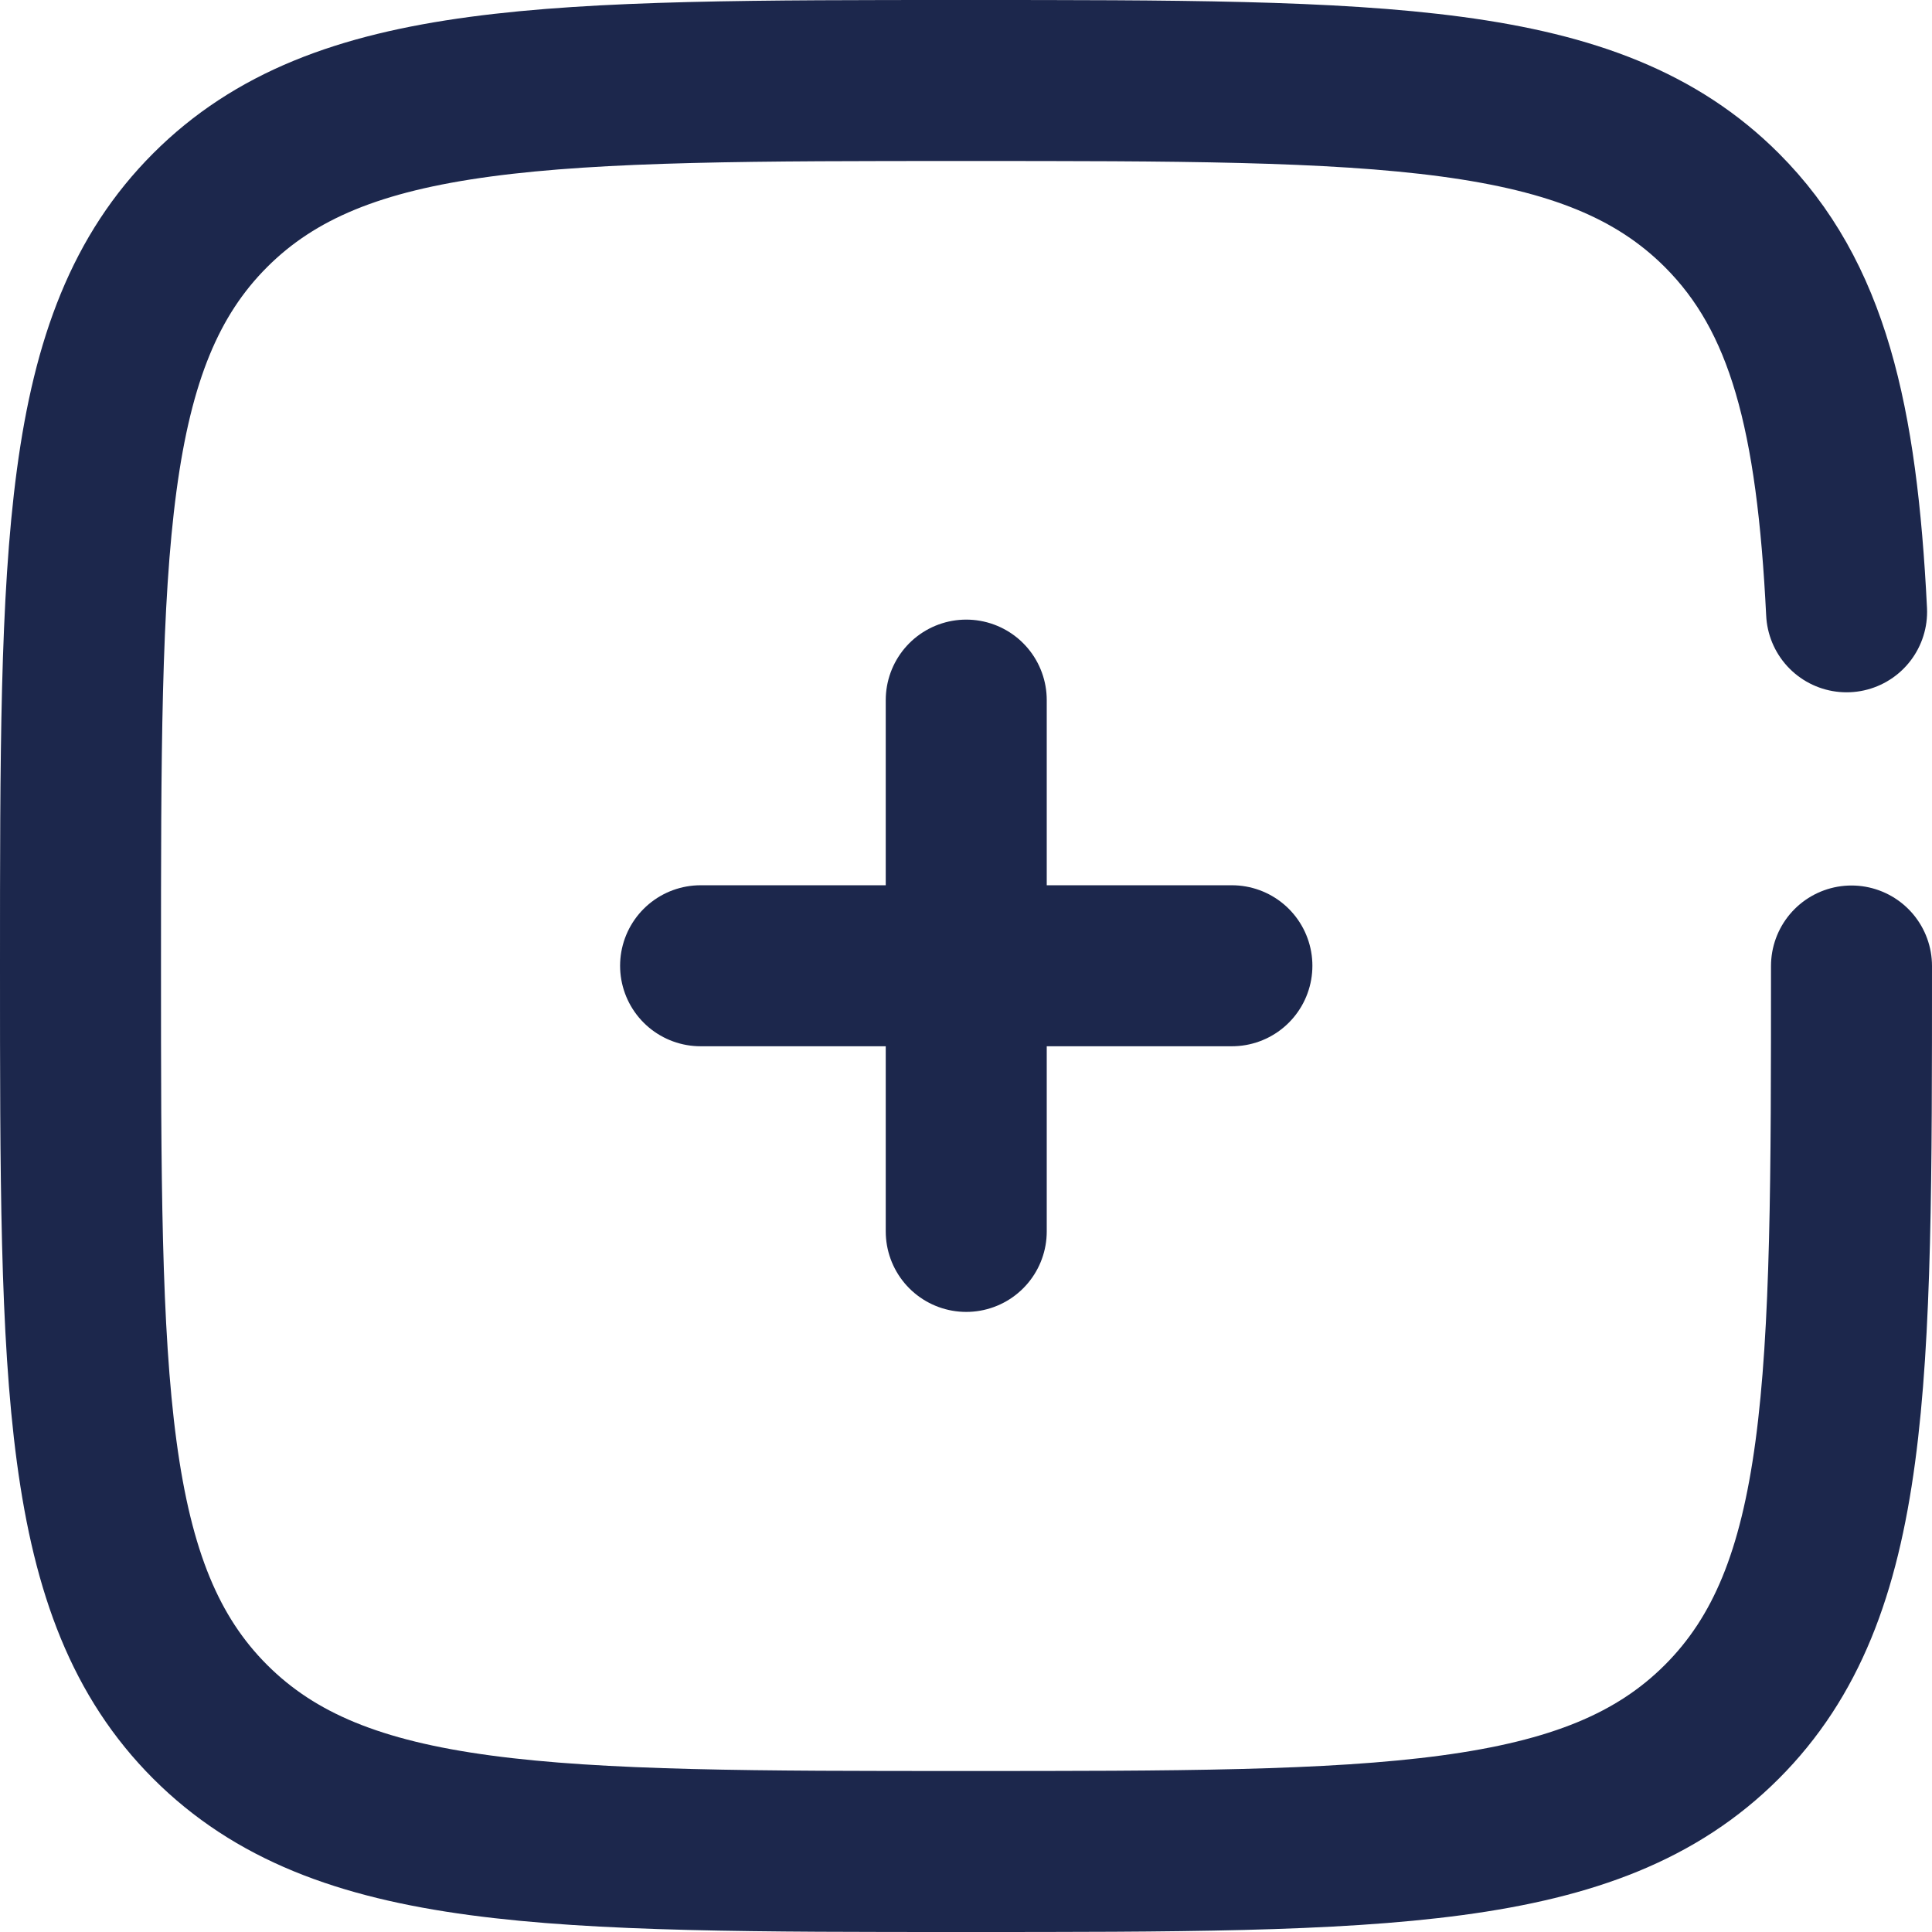
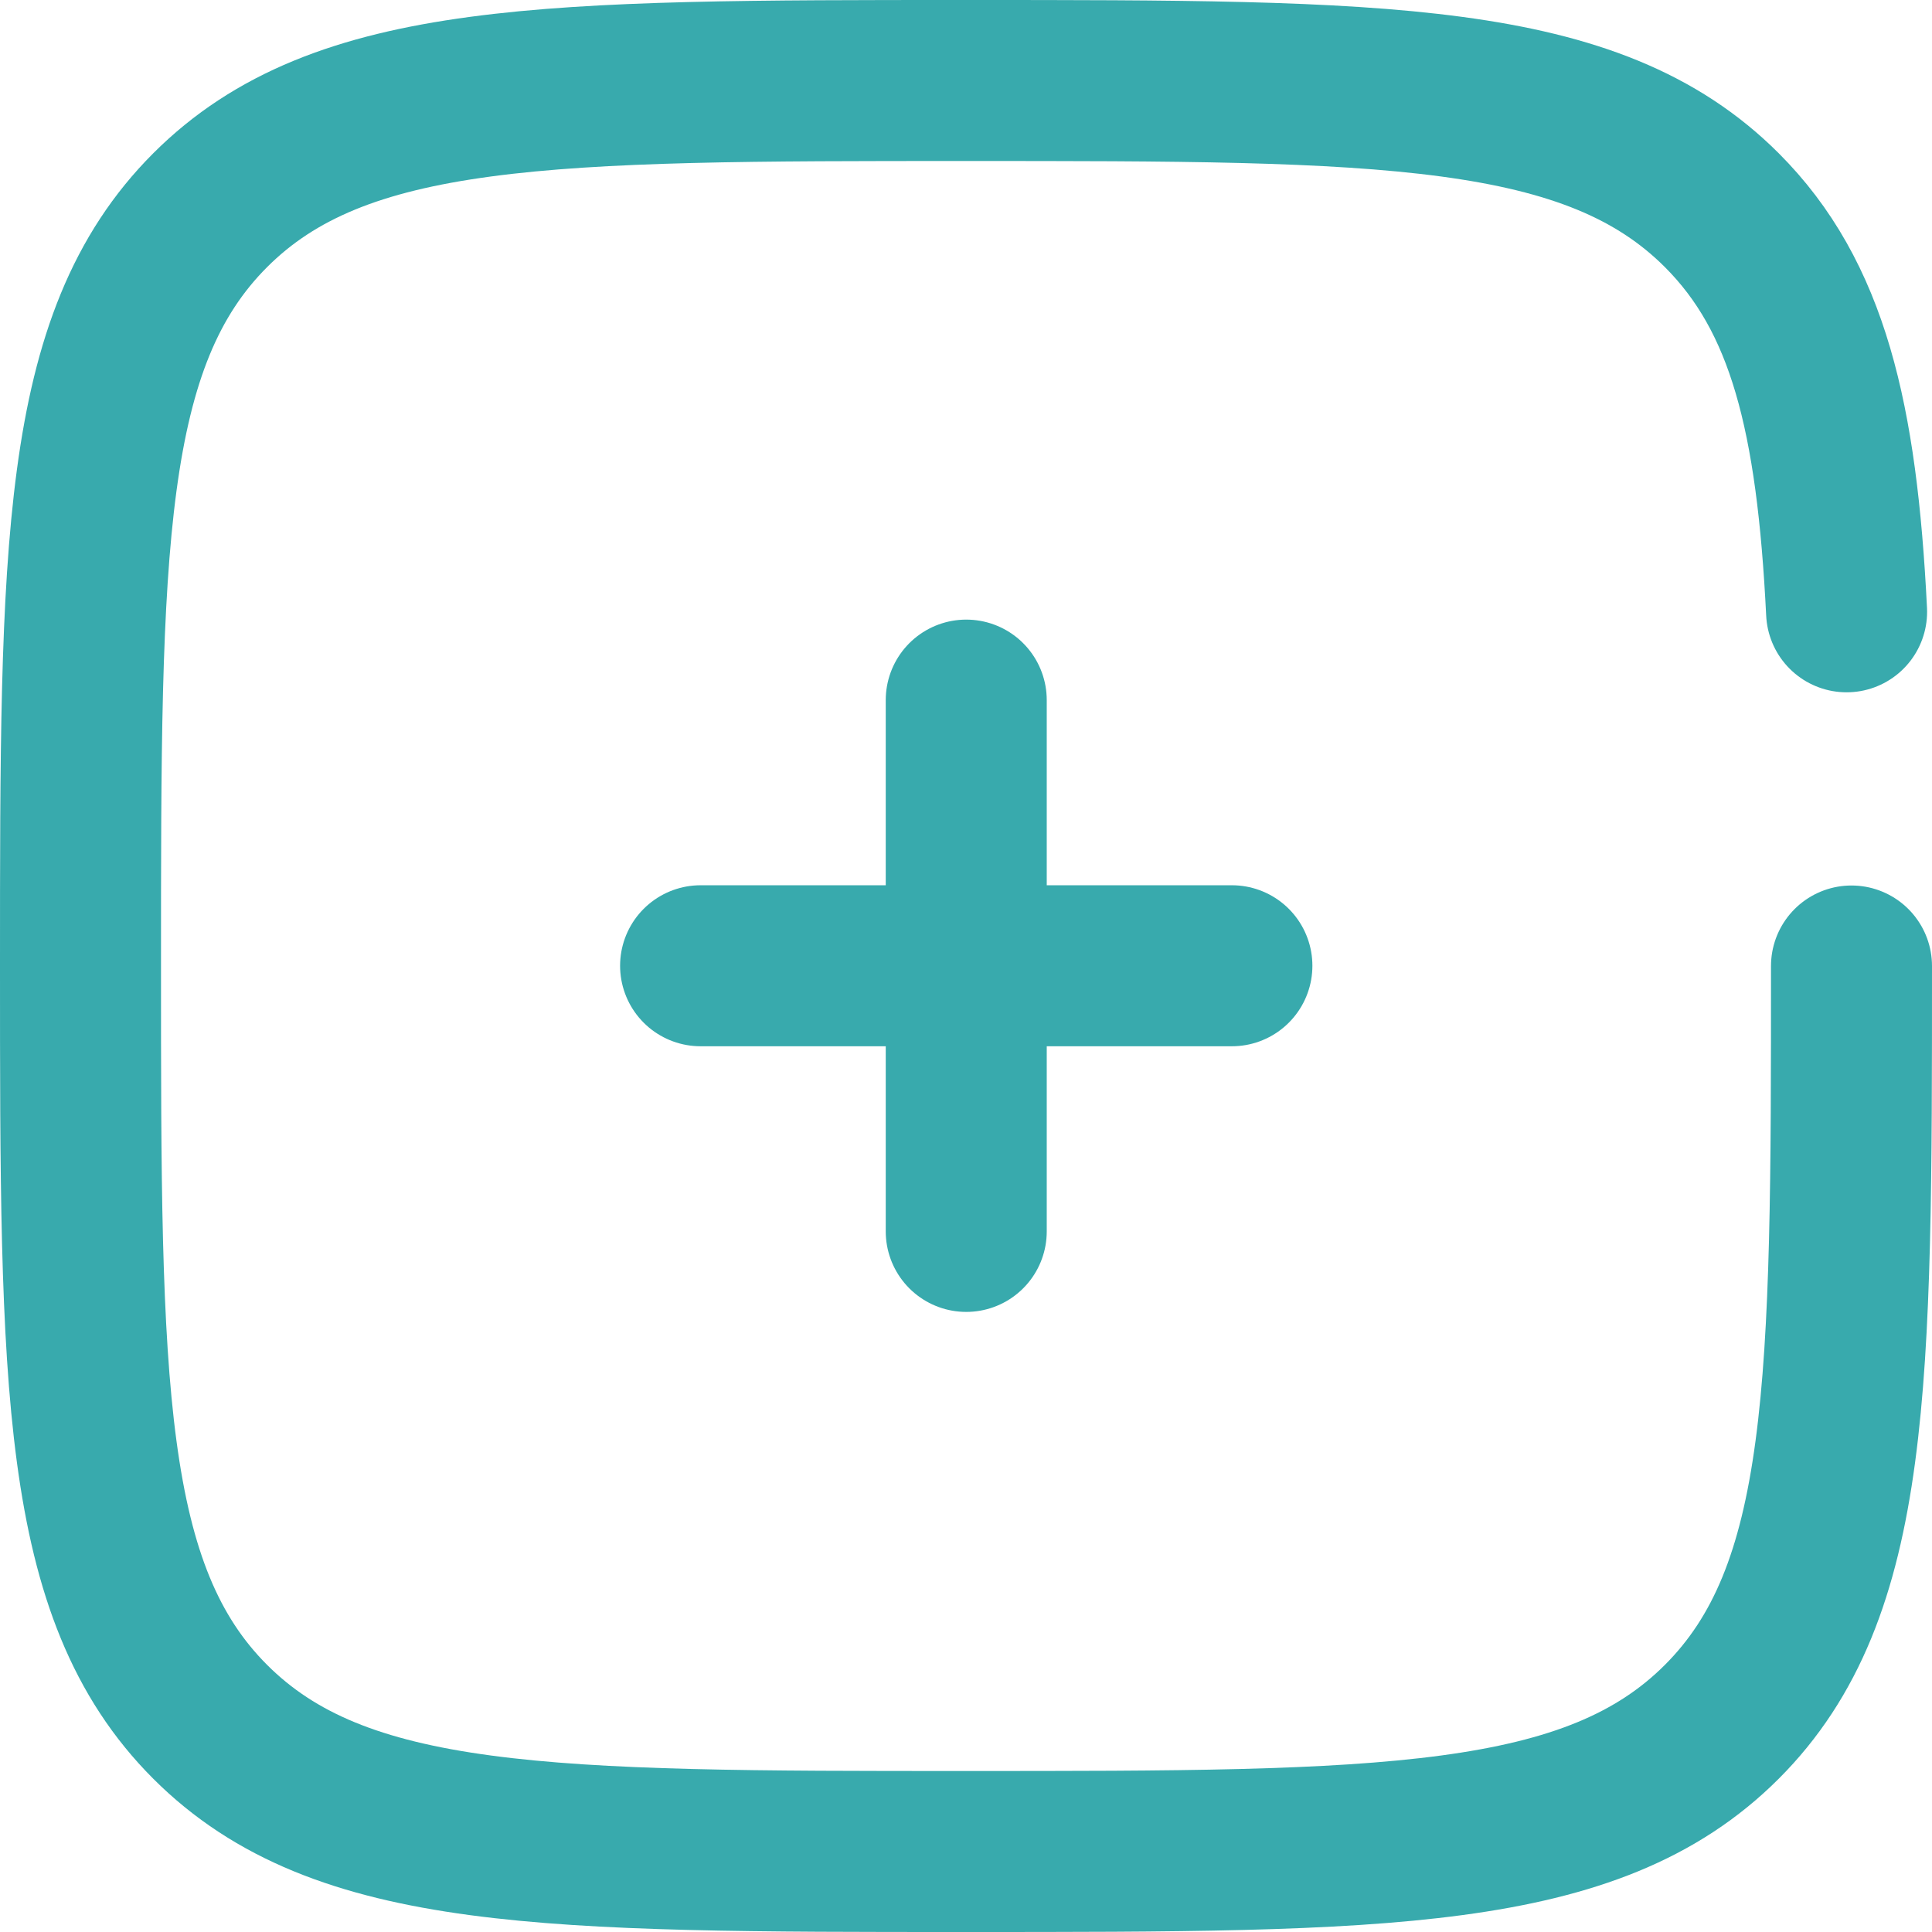
<svg xmlns="http://www.w3.org/2000/svg" width="24" height="24" viewBox="0 0 24 24" fill="none">
-   <path d="M15.303 11.997H12.003M12.003 11.997H8.703M12.003 11.997V8.697M12.003 11.997V15.297" stroke="#1C274C" stroke-width="2" stroke-linecap="round" />
-   <path d="M23 12C23 17.185 23 19.778 21.389 21.389C19.778 23 17.185 23 12 23C6.815 23 4.222 23 2.611 21.389C1 19.778 1 17.185 1 12C1 6.815 1 4.222 2.611 2.611C4.222 1 6.815 1 12 1C17.185 1 19.778 1 21.389 2.611C22.46 3.682 22.819 5.187 22.939 7.6" stroke="#1C274C" stroke-width="2" stroke-linecap="round" />
+   <path d="M15.303 11.997H12.003M12.003 11.997H8.703M12.003 11.997V8.697M12.003 11.997V15.297" stroke="#38aaad" stroke-width="2" stroke-linecap="round" />
+   <path d="M23 12C23 17.185 23 19.778 21.389 21.389C19.778 23 17.185 23 12 23C6.815 23 4.222 23 2.611 21.389C1 19.778 1 17.185 1 12C1 6.815 1 4.222 2.611 2.611C4.222 1 6.815 1 12 1C17.185 1 19.778 1 21.389 2.611C22.46 3.682 22.819 5.187 22.939 7.6" stroke="#38aaad" stroke-width="2" stroke-linecap="round" />
</svg>
